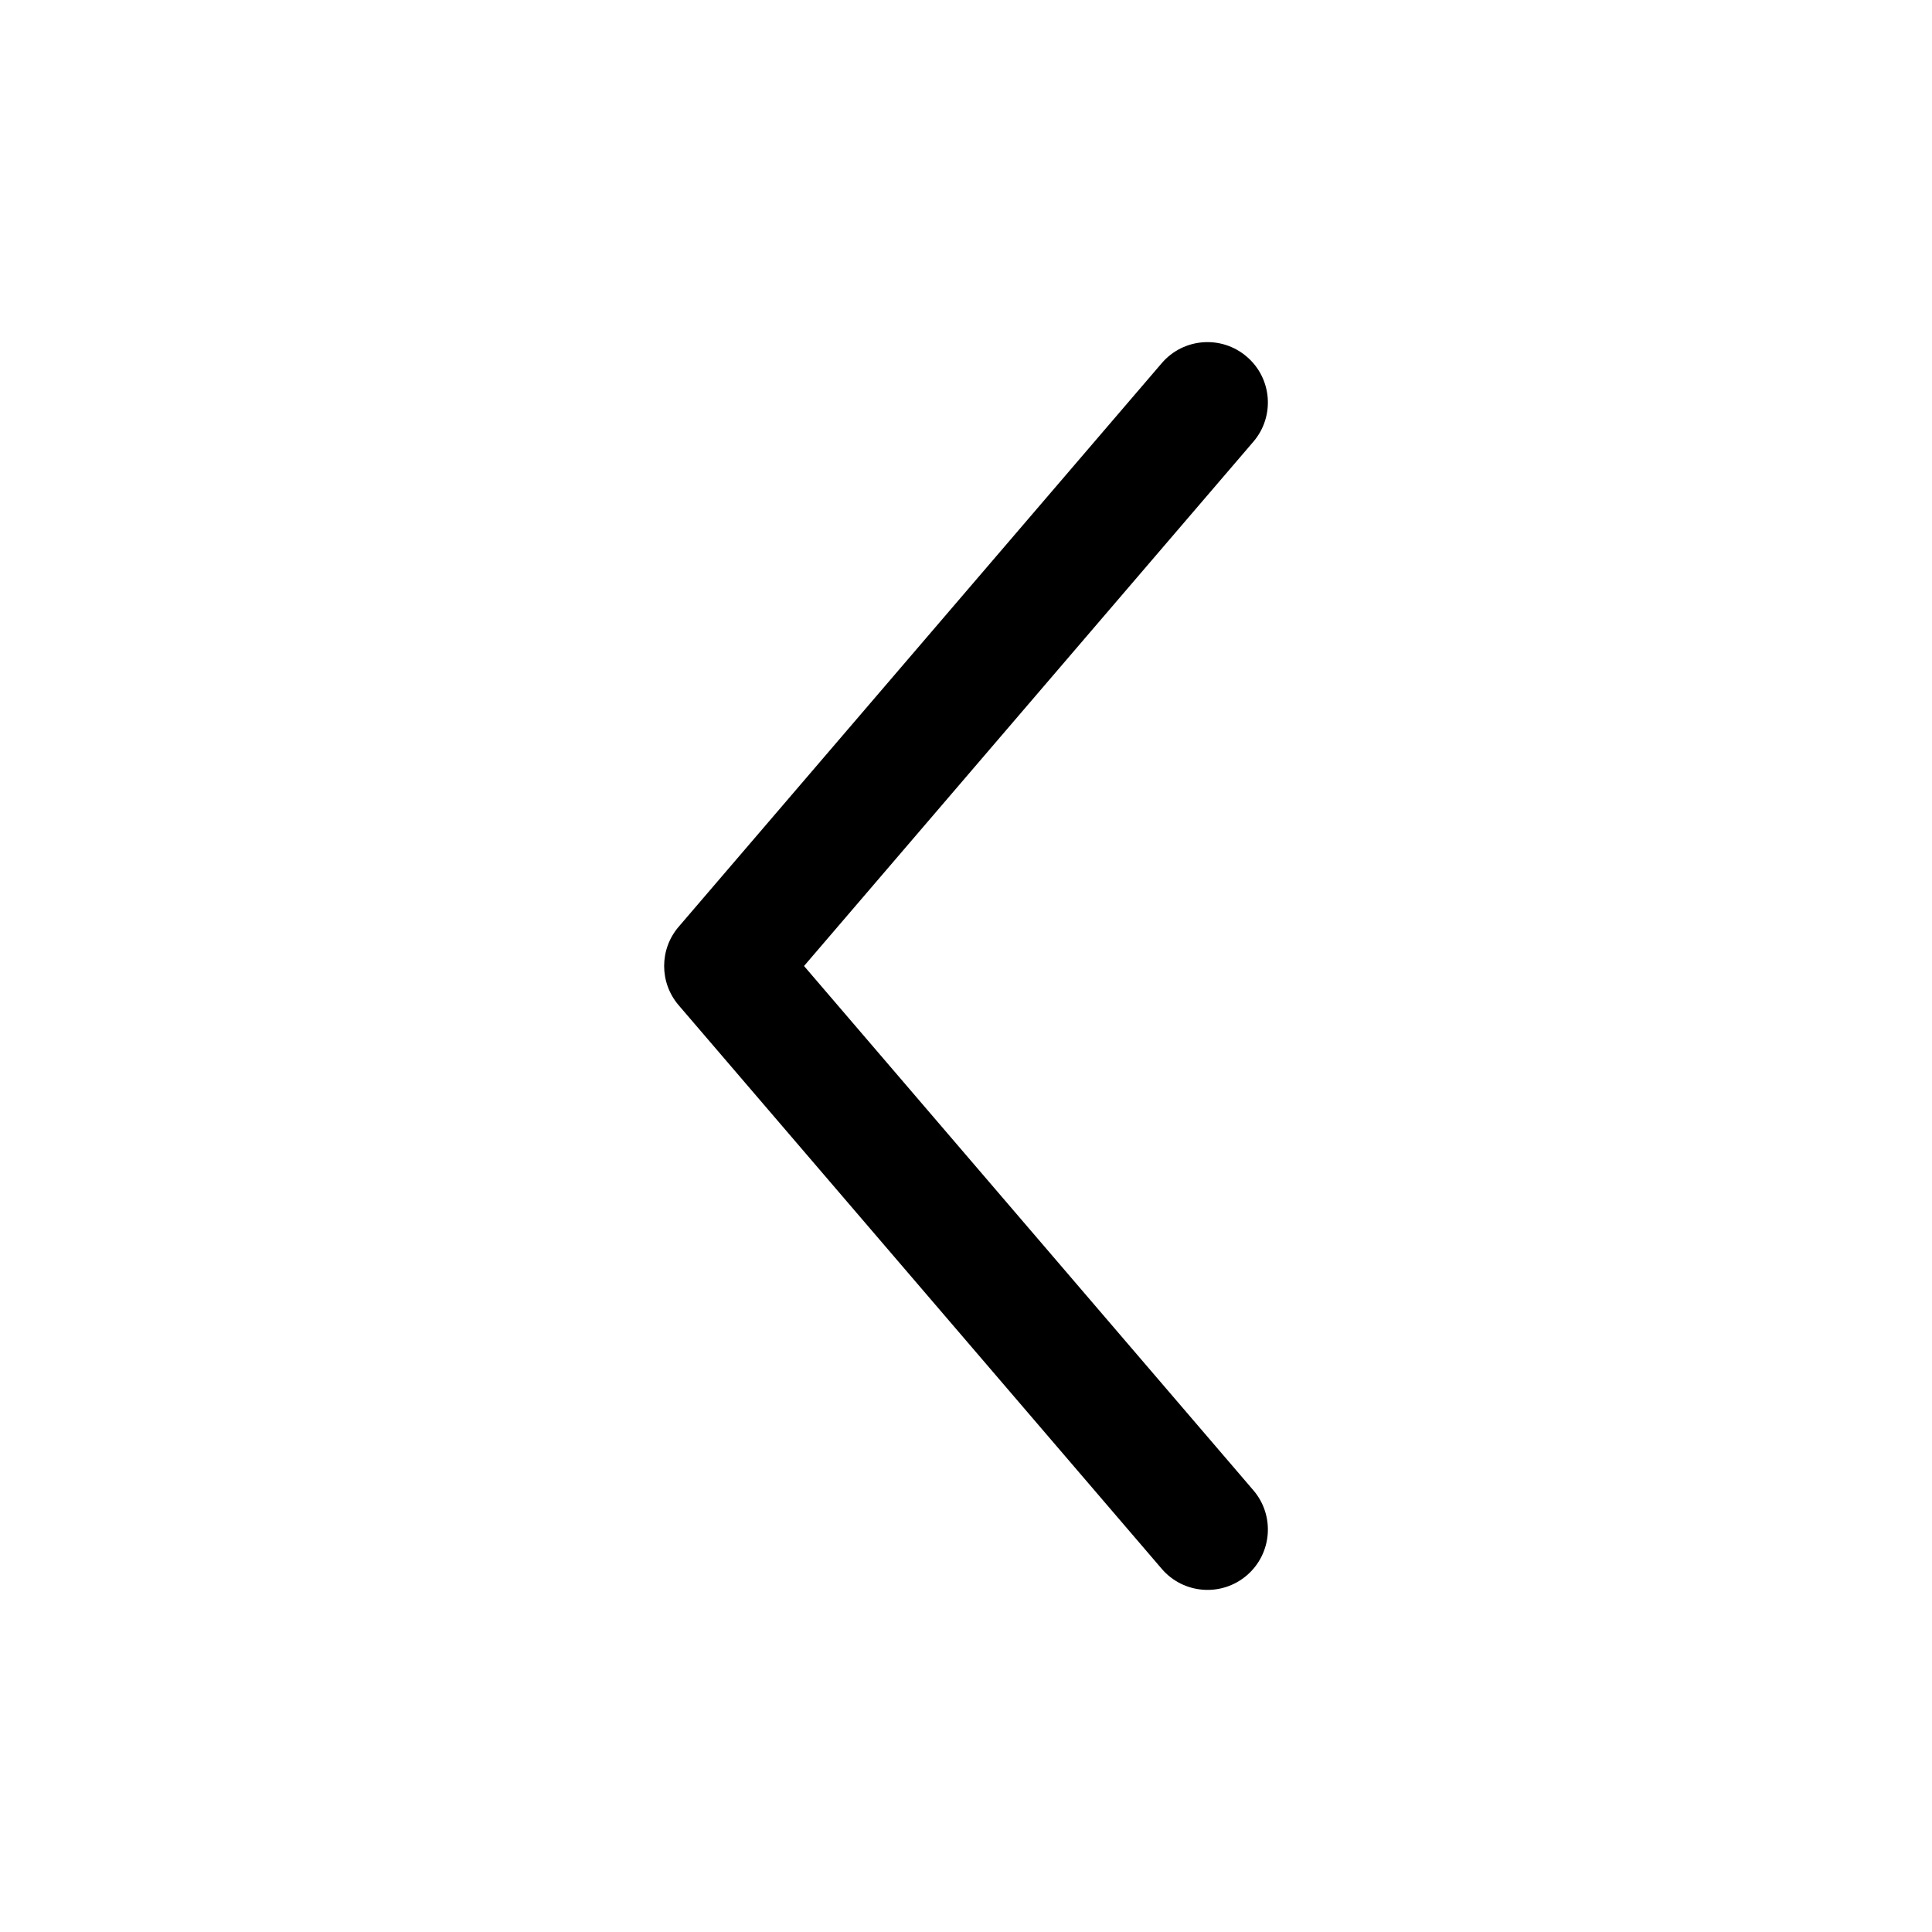
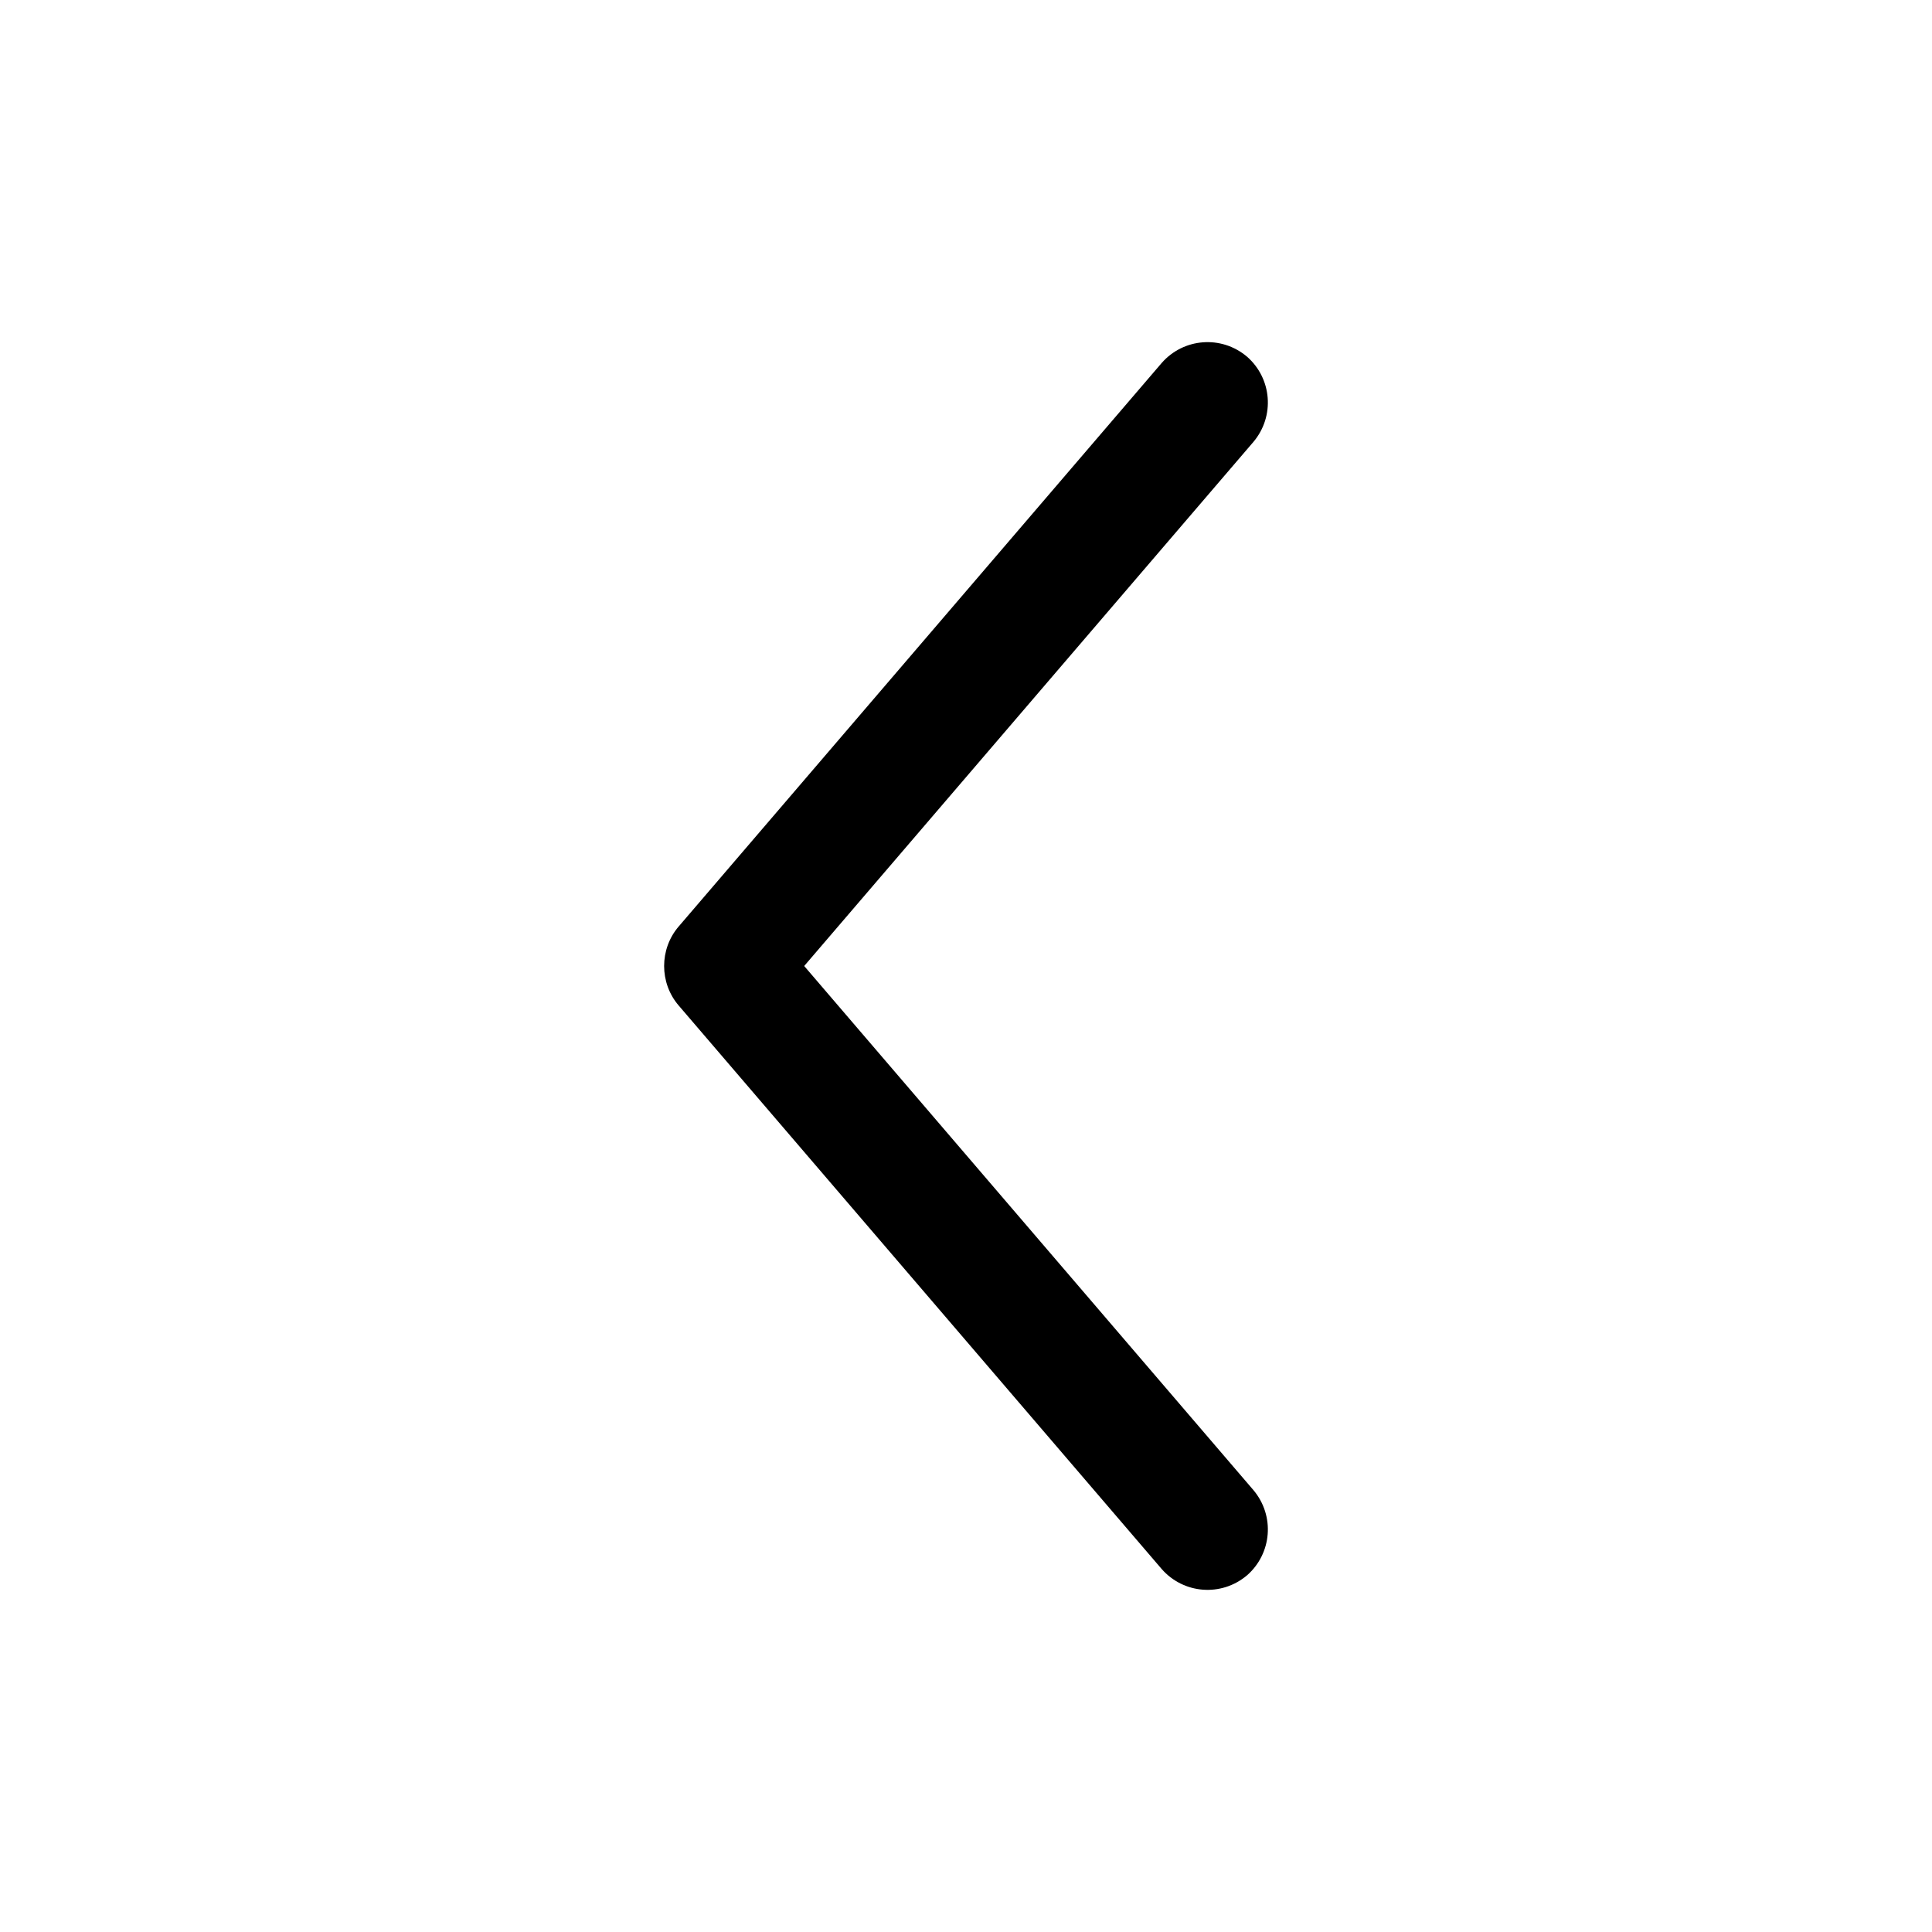
<svg xmlns="http://www.w3.org/2000/svg" aria-hidden="true" width="24" height="24" viewBox="0 0 24 24" fill="none">
-   <path fill-rule="evenodd" clip-rule="evenodd" d="M15.488 4.431C15.803 4.7 15.839 5.174 15.569 5.488L9.988 12L15.569 18.512C15.839 18.826 15.803 19.3 15.488 19.57C15.174 19.839 14.7 19.803 14.431 19.488L8.431 12.488C8.19 12.207 8.19 11.793 8.431 11.512L14.431 4.512C14.7 4.197 15.174 4.161 15.488 4.431Z" fill="currentColor" />
+   <path fill-rule="evenodd" clip-rule="evenodd" d="M15.49 4.43C15.8 4.7 15.84 5.17 15.57 5.49L9.99 12L15.57 18.51C15.84 18.83 15.8 19.3 15.49 19.57C15.17 19.84 14.7 19.8 14.43 19.49L8.43 12.49C8.19 12.21 8.19 11.79 8.43 11.51L14.43 4.51C14.7 4.2 15.17 4.16 15.49 4.43Z" fill="currentColor" />
</svg>
